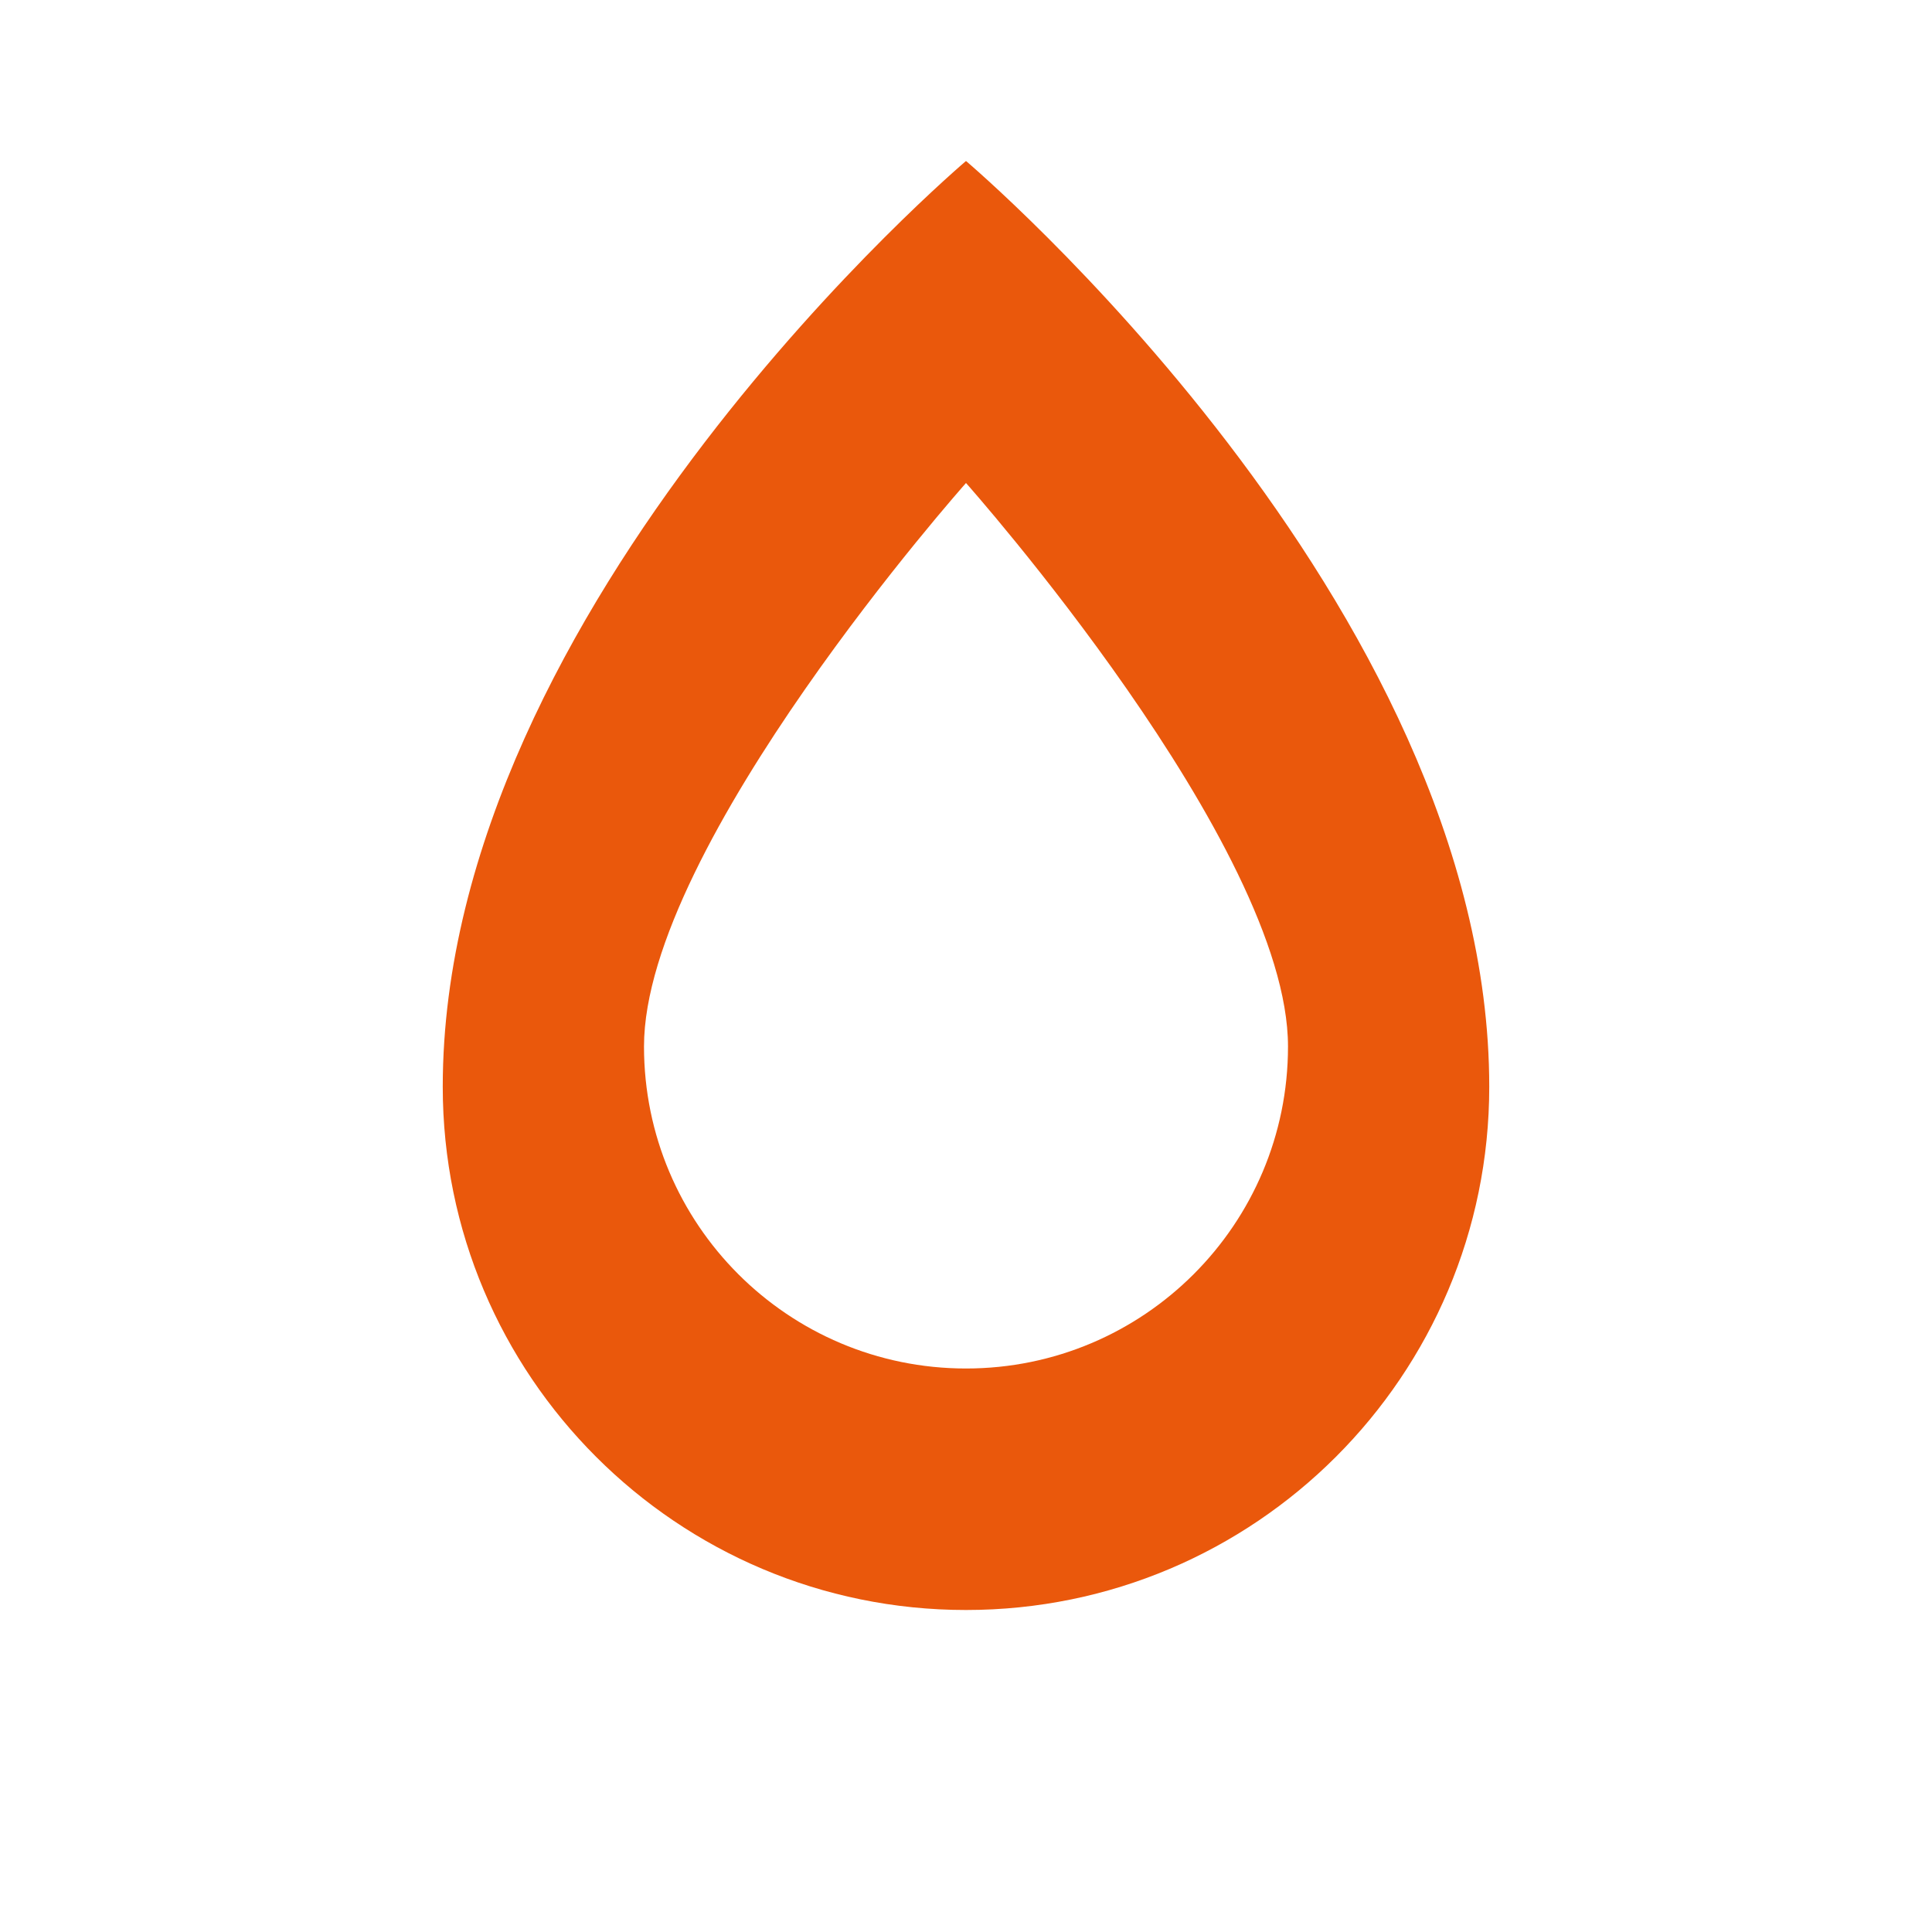
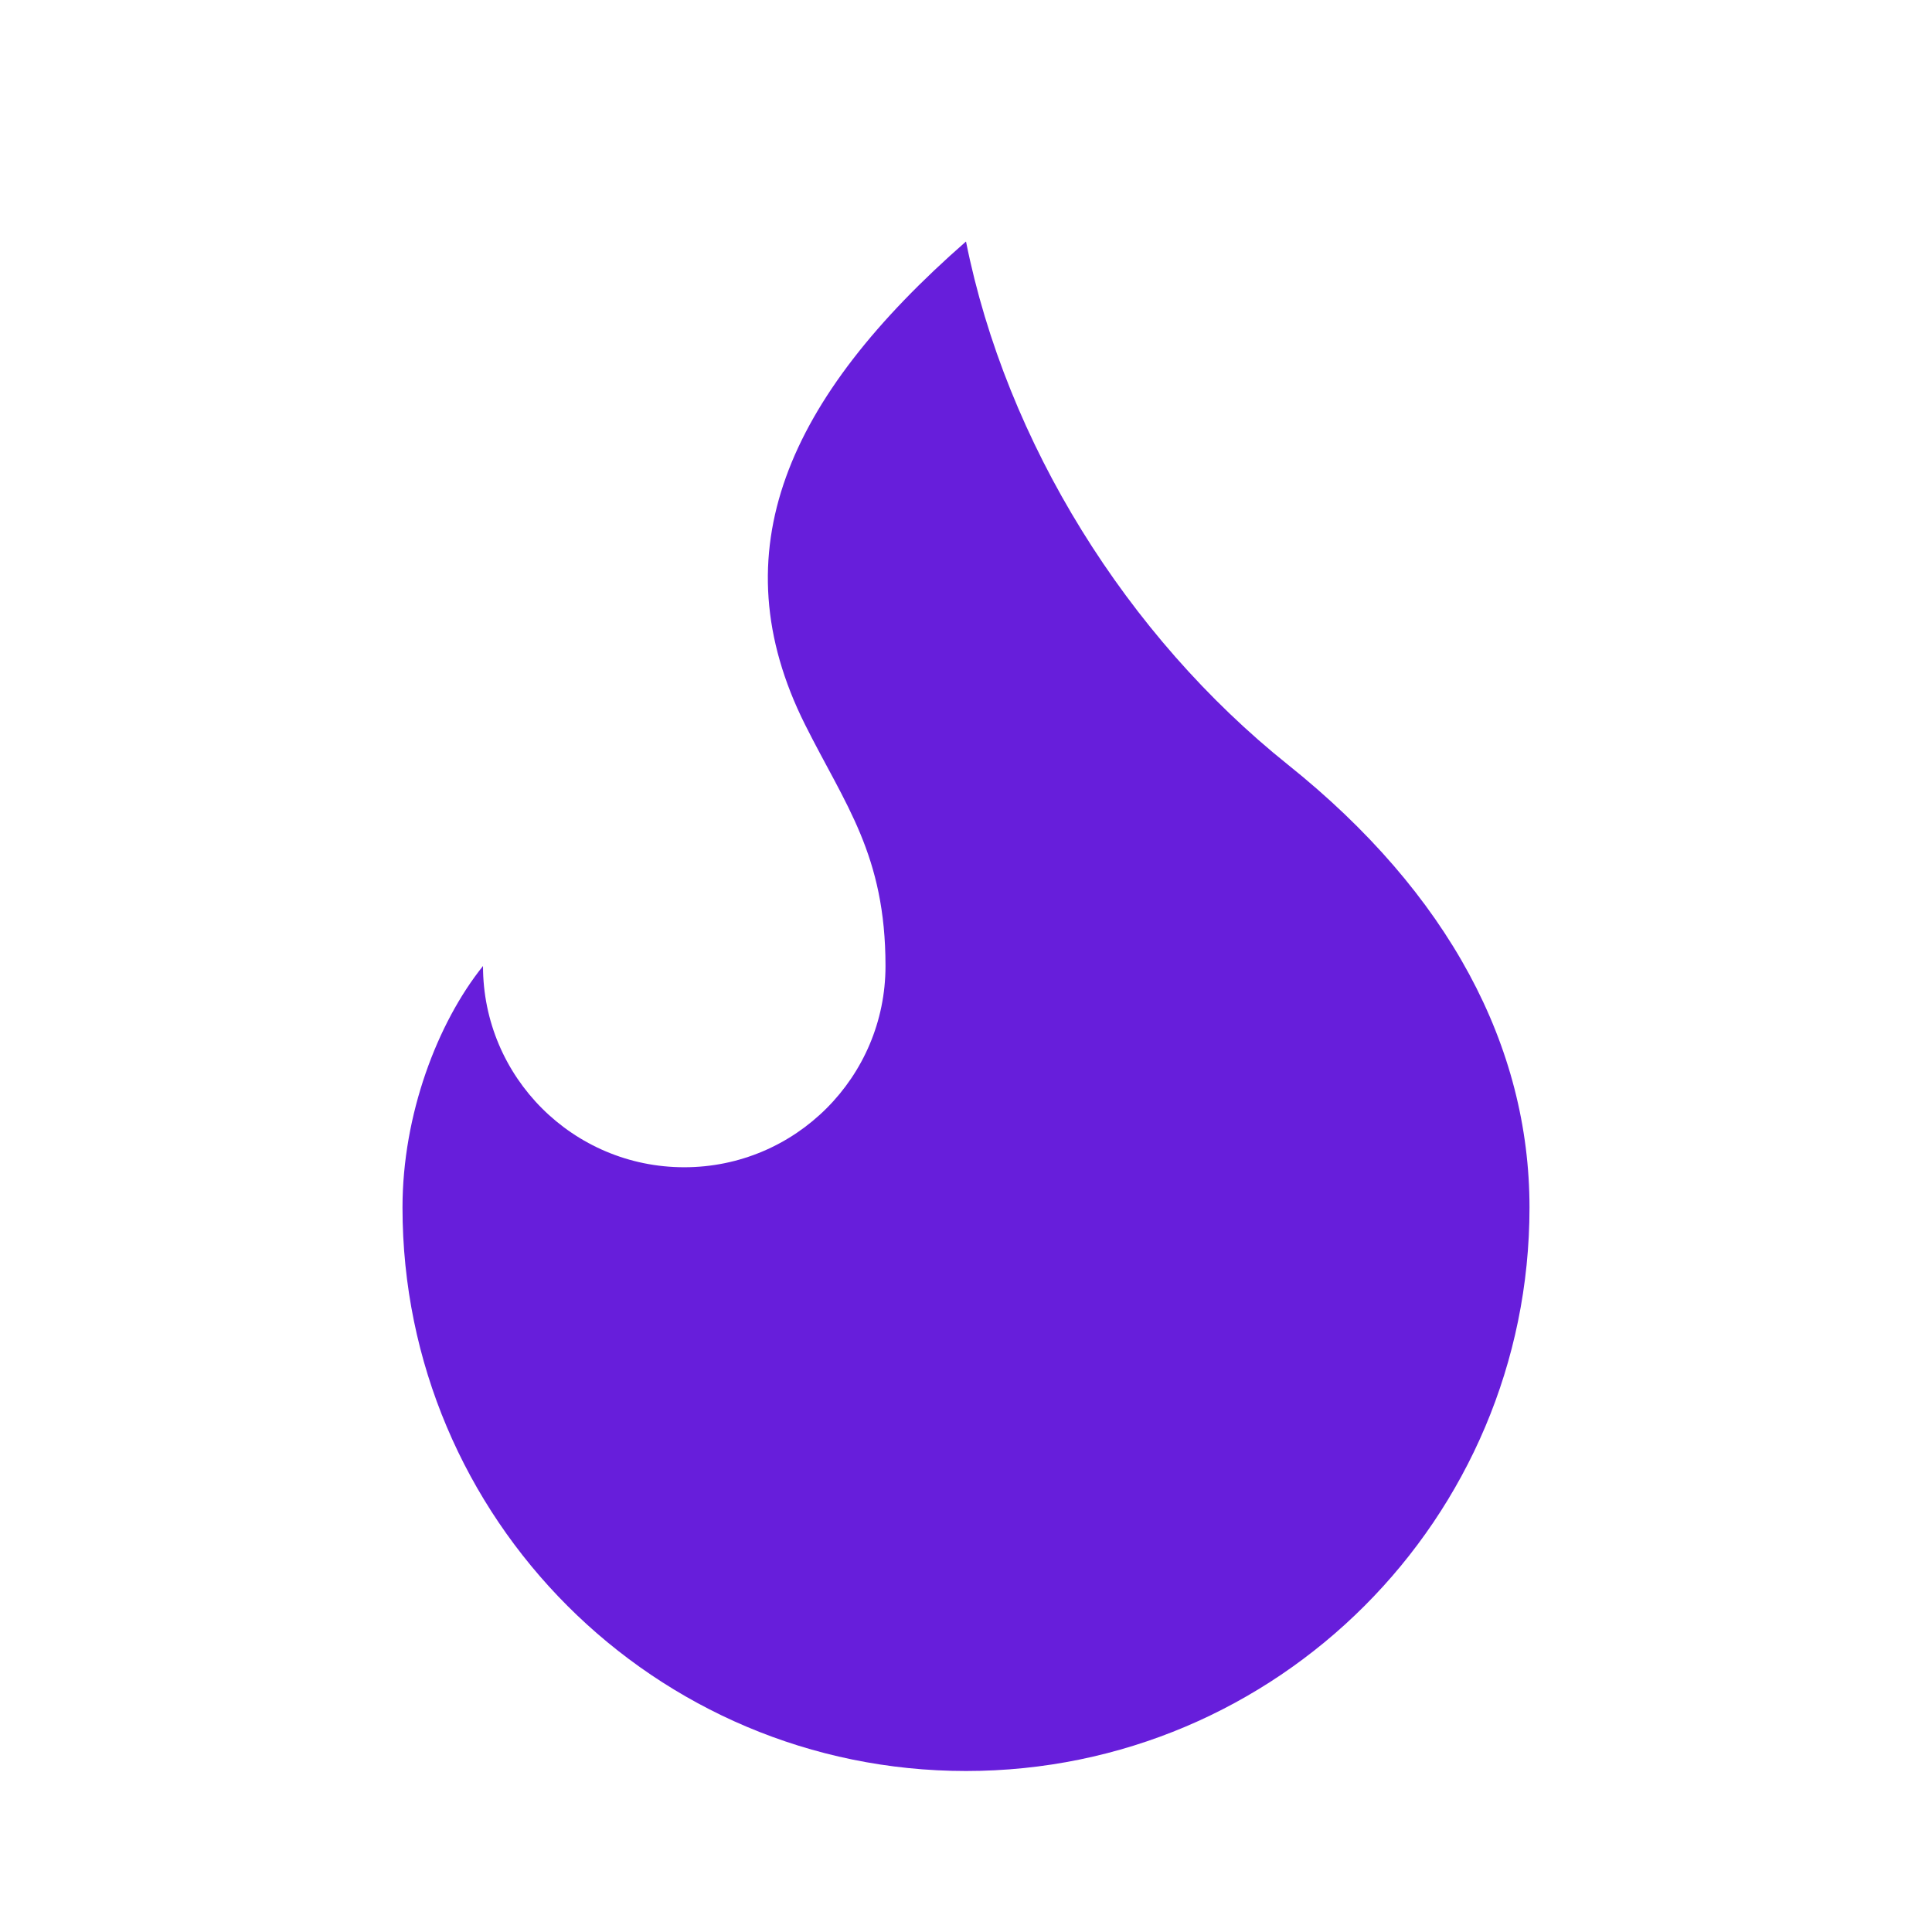
- <svg xmlns="http://www.w3.org/2000/svg" viewBox="0 0 24 24" fill="#EA580C" stroke="none">
-   <path d="M12 2c0 0-6.5 5.5-6.5 11.5A6.5 6.5 0 0 0 12 20a6.5 6.5 0 0 0 6.5-6.5C18.5 7.5 12 2 12 2zm0 15a4 4 0 0 1-4-4c0-2.5 4-7 4-7s4 4.5 4 7a4 4 0 0 1-4 4z" />
+ <svg xmlns="http://www.w3.org/2000/svg" viewBox="0 0 24 24" fill="#671EDB" stroke="none">
+   <path d="M8.5 14.5A2.5 2.5 0 0011 12c0-1.38-.5-2-1-3-1.072-2.143-.224-4.054 2-6 .5 2.5 2 4.9 4 6.5 2 1.6 3 3.5 3 5.5a7 7 0 11-14 0c0-1.153.433-2.294 1-3a2.5 2.5 0 002.5 2.5z" />
</svg>
